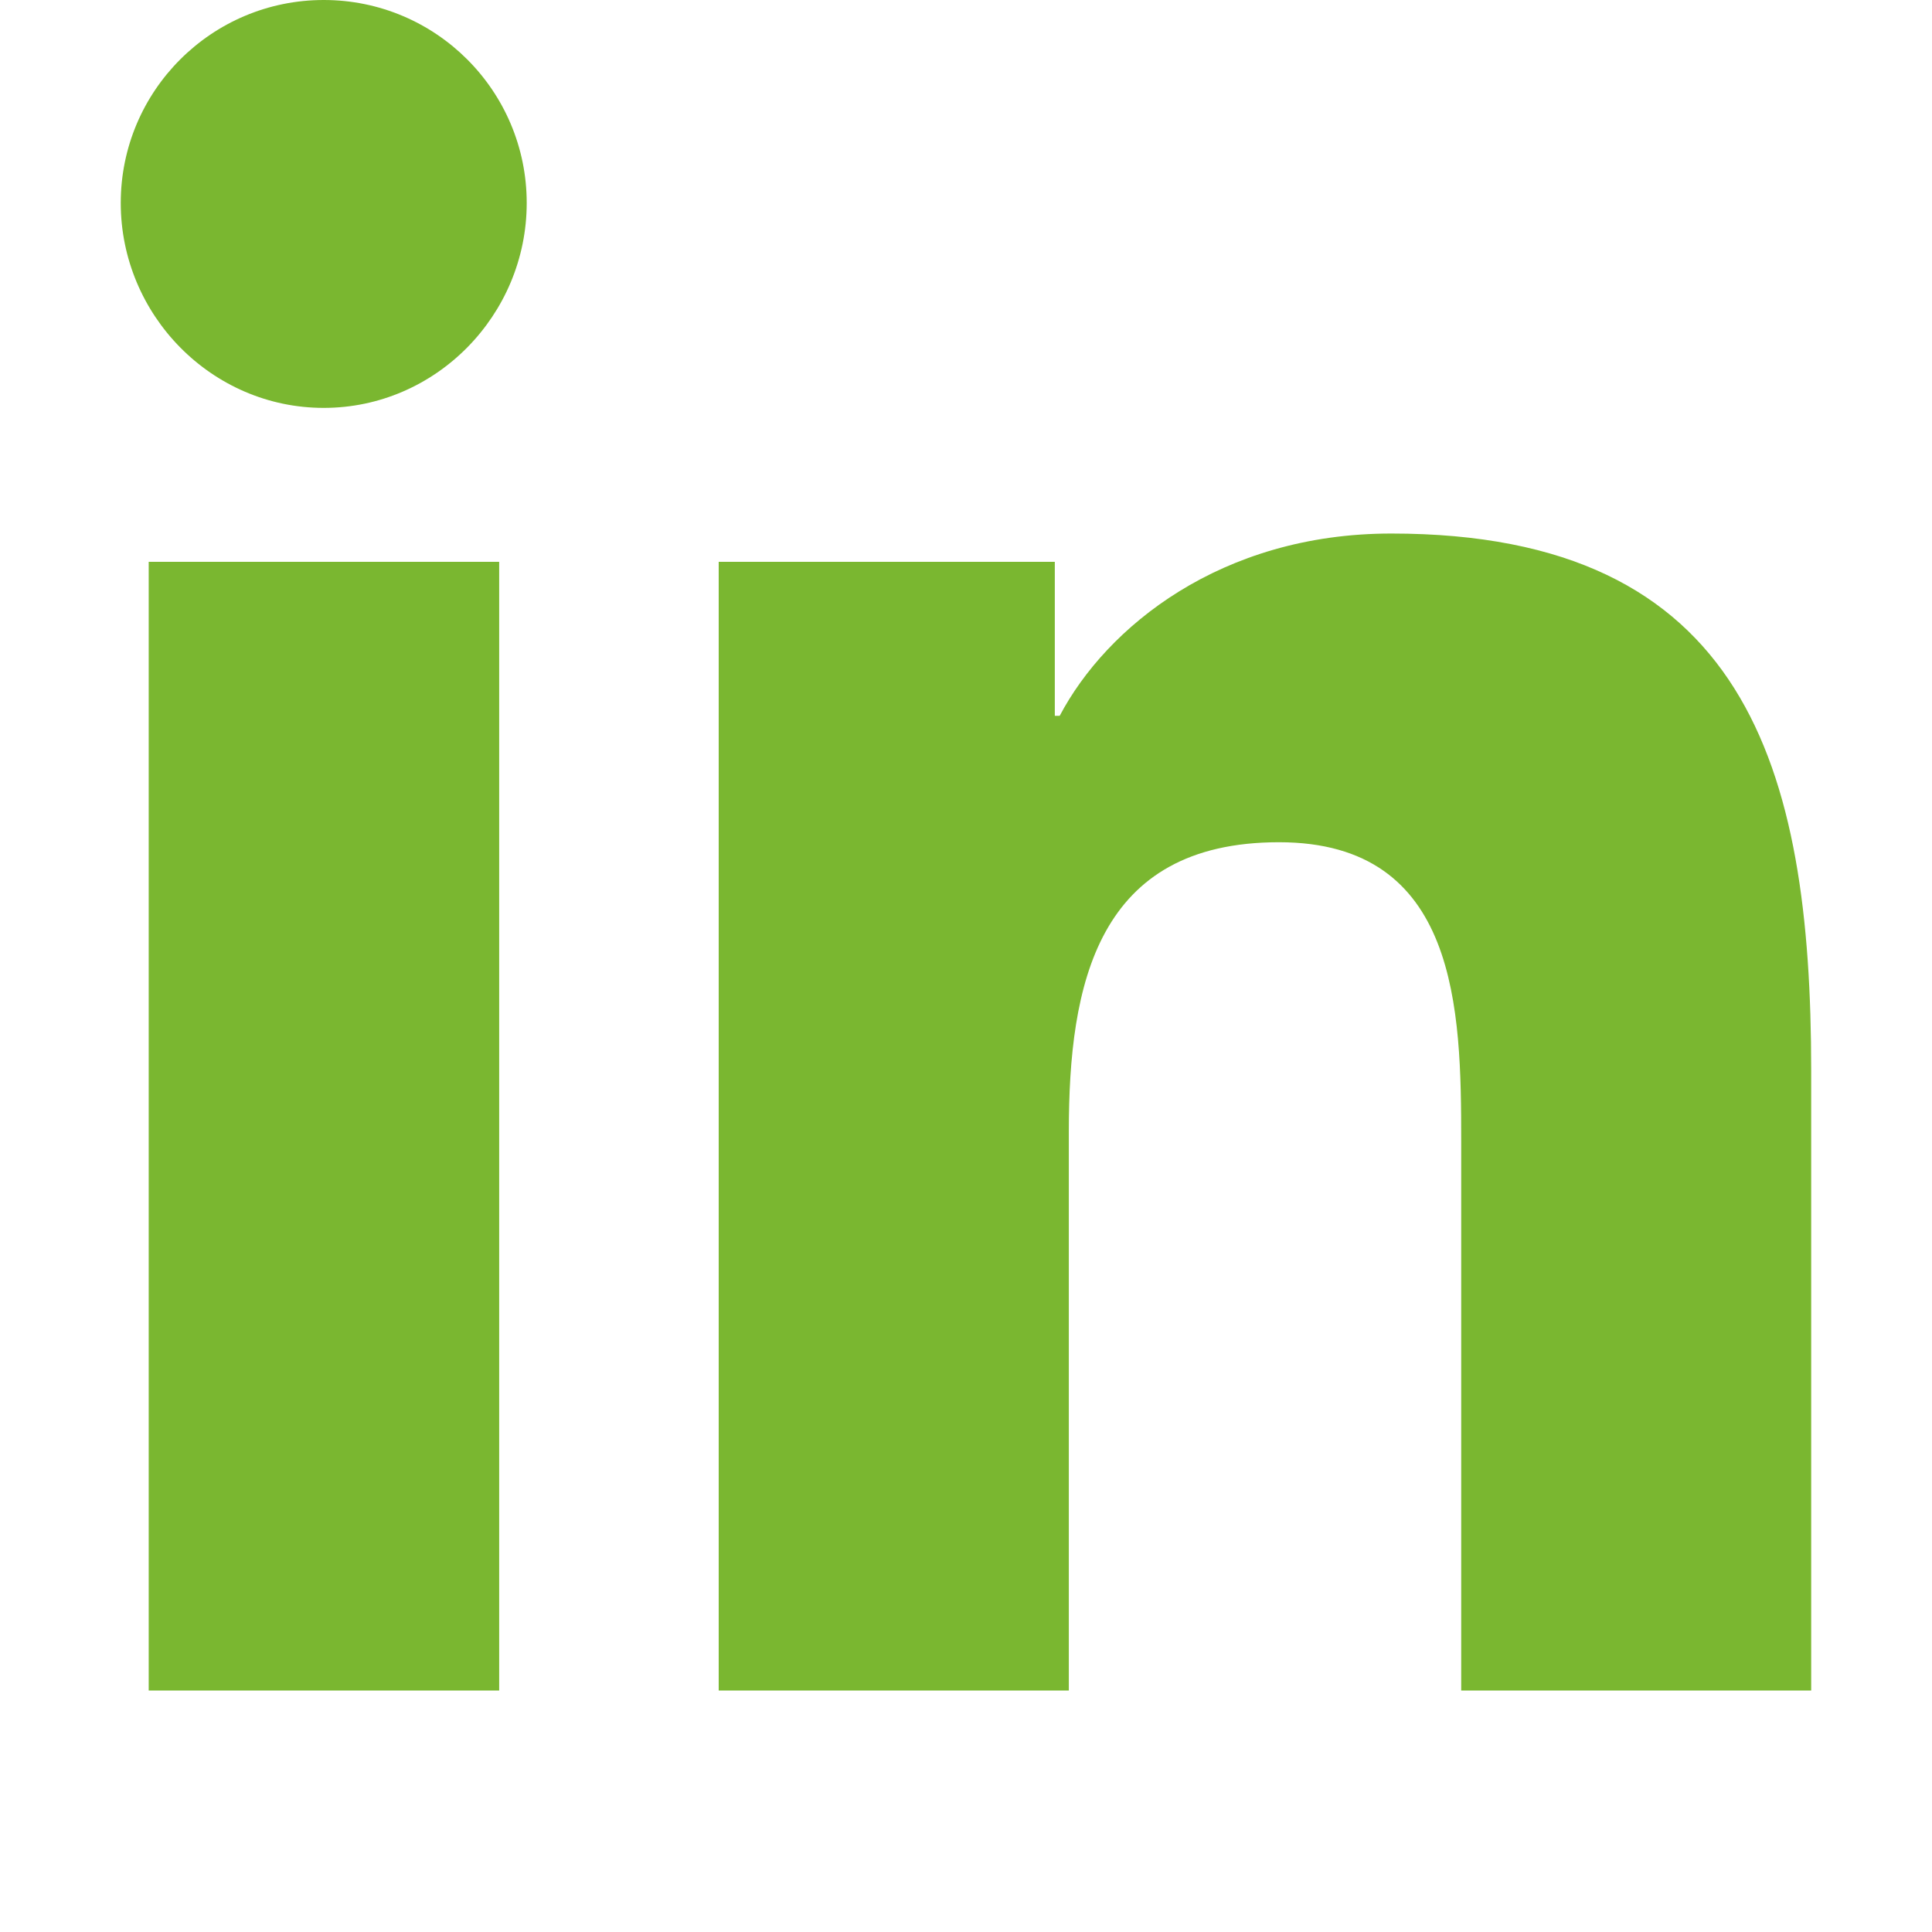
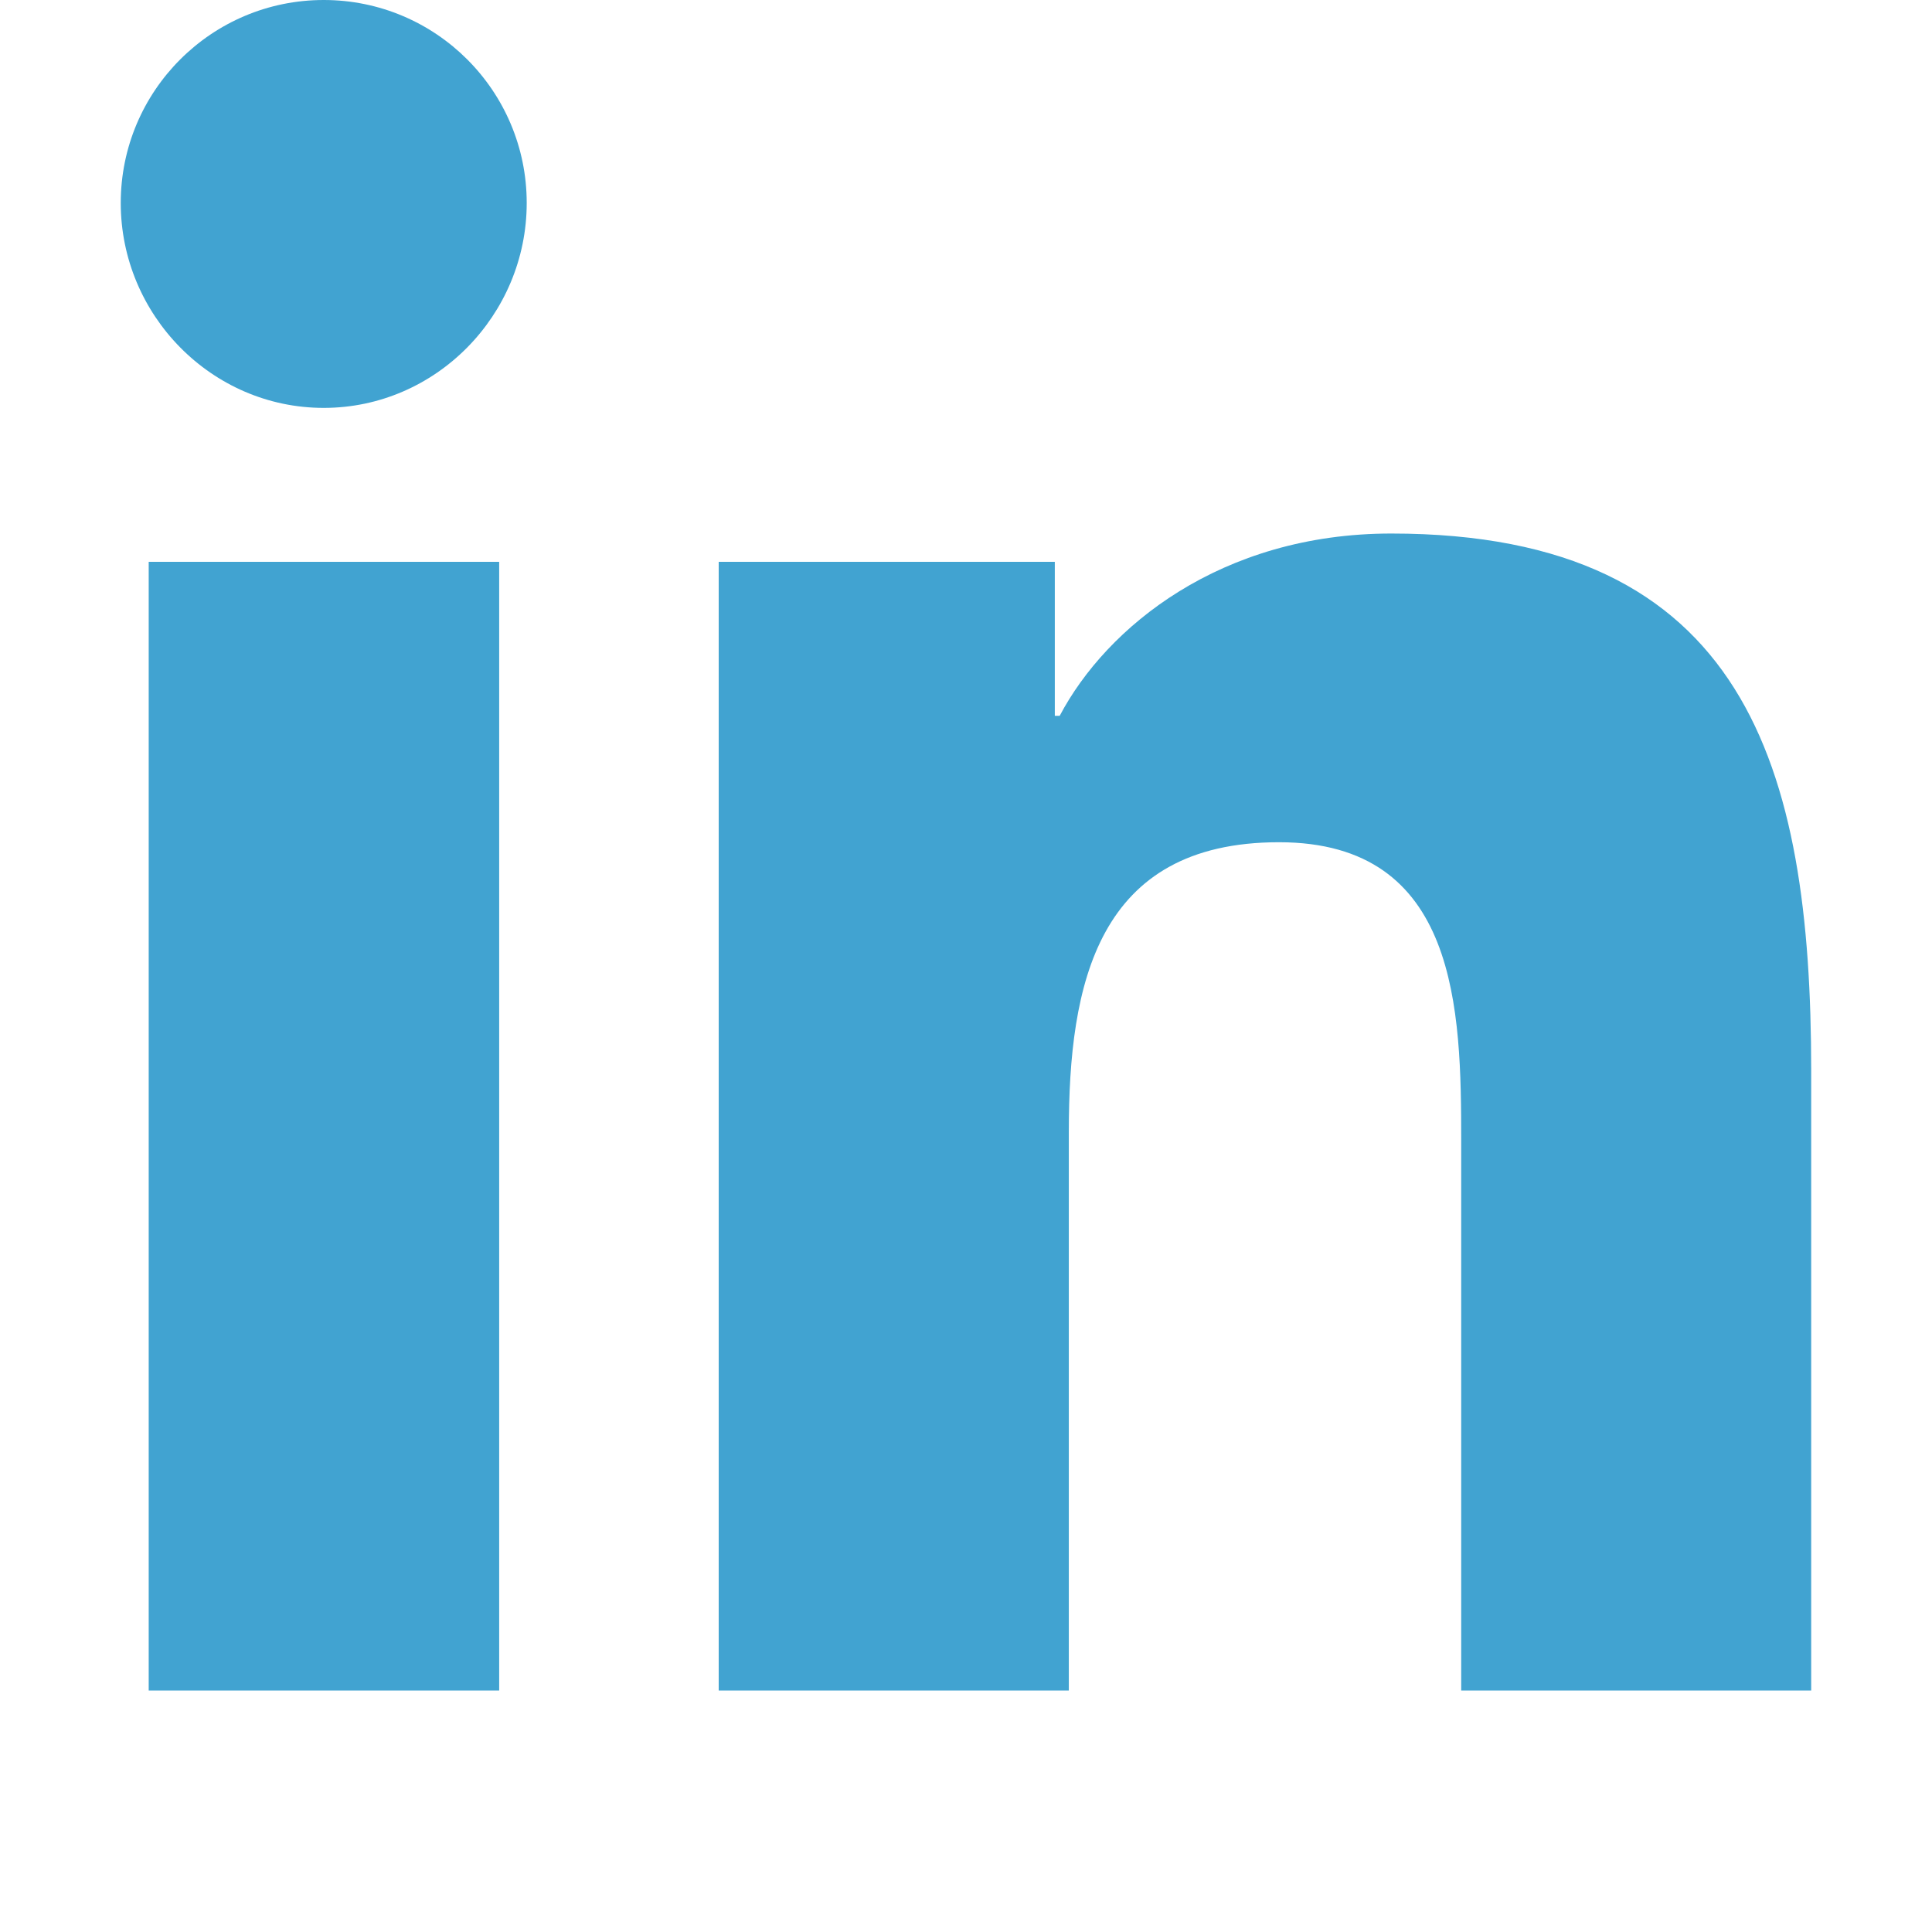
<svg xmlns="http://www.w3.org/2000/svg" width="1em" height="1em" viewBox="0 0 32 32">
-   <path fill="#7ab730" d="M8.268 28H2.463V9.306h5.805zM5.362 6.756C3.506 6.756 2 5.218 2 3.362a3.362 3.362 0 0 1 6.724 0c0 1.856-1.506 3.394-3.362 3.394zM29.994 28h-5.792v-9.1c0-2.169-.044-4.95-3.018-4.95c-3.018 0-3.481 2.356-3.481 4.794V28h-5.799V9.306h5.567v2.55h.081c.775-1.469 2.668-3.019 5.492-3.019c5.875 0 6.955 3.869 6.955 8.894V28z" />
+   <path fill="#41a3d1" d="M8.268 28H2.463V9.306h5.805zM5.362 6.756C3.506 6.756 2 5.218 2 3.362a3.362 3.362 0 0 1 6.724 0c0 1.856-1.506 3.394-3.362 3.394zM29.994 28h-5.792v-9.1c0-2.169-.044-4.95-3.018-4.95c-3.018 0-3.481 2.356-3.481 4.794V28h-5.799V9.306h5.567v2.55h.081c.775-1.469 2.668-3.019 5.492-3.019c5.875 0 6.955 3.869 6.955 8.894V28z" />
</svg>
